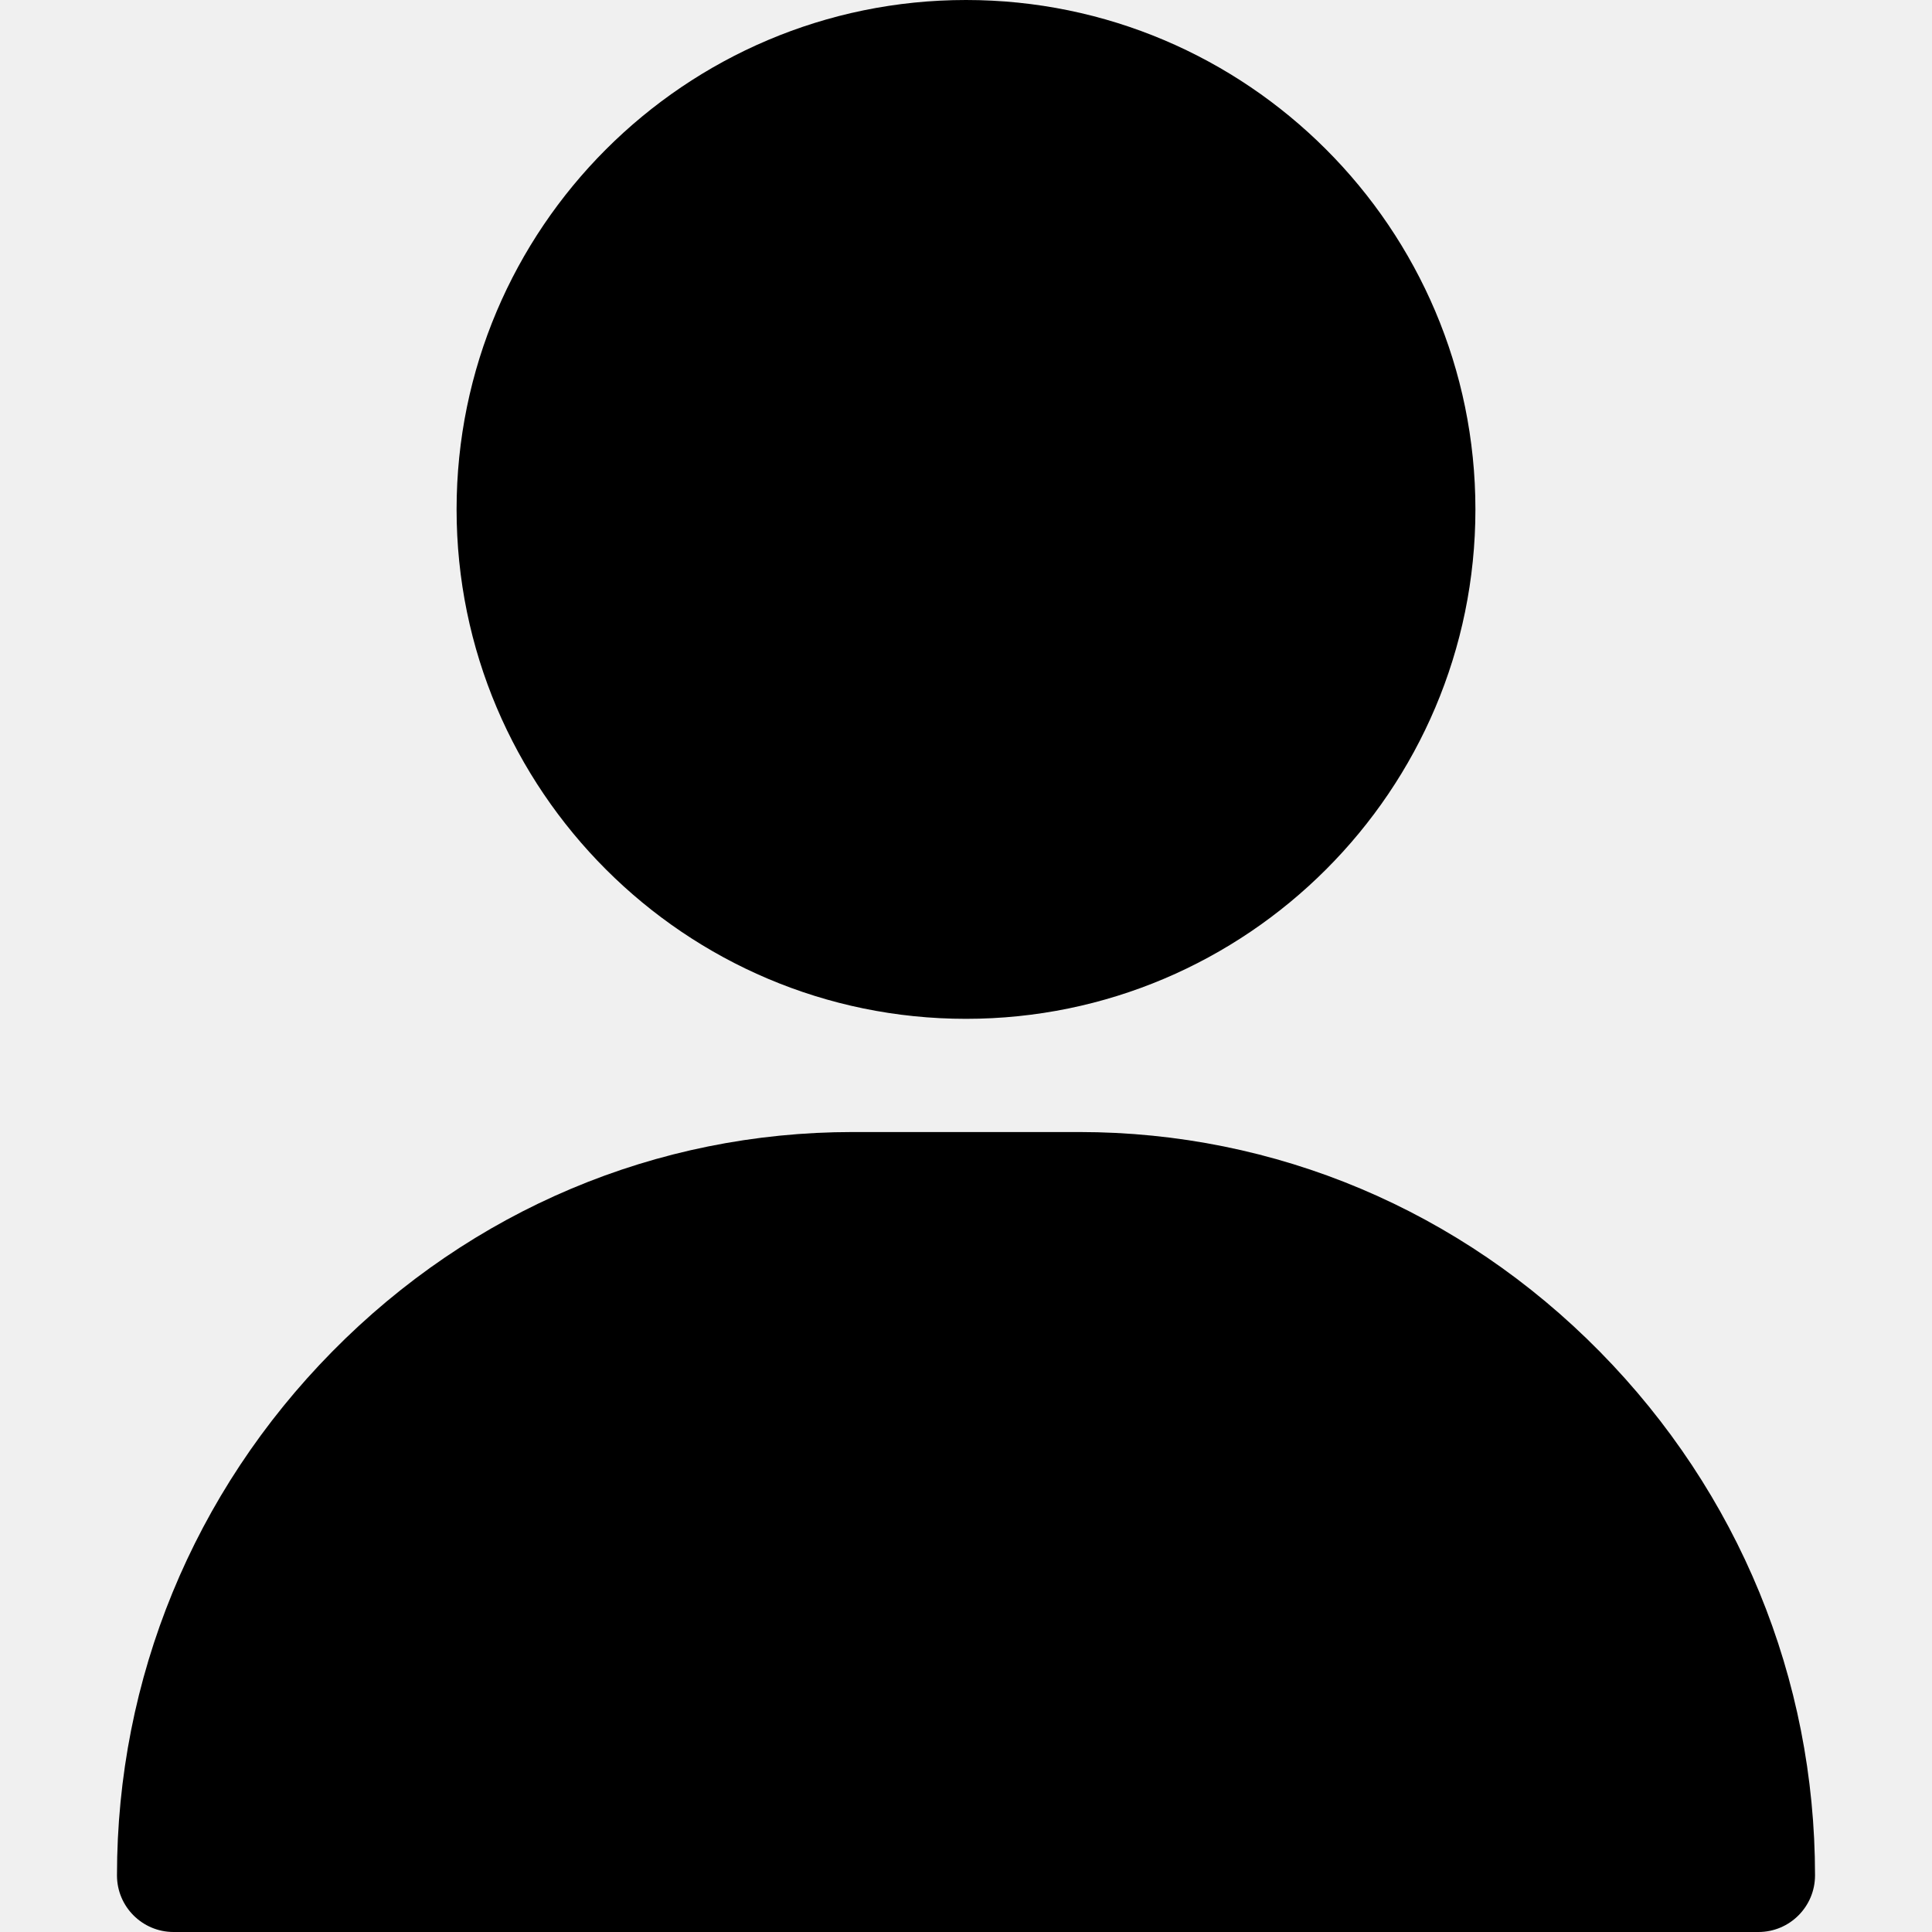
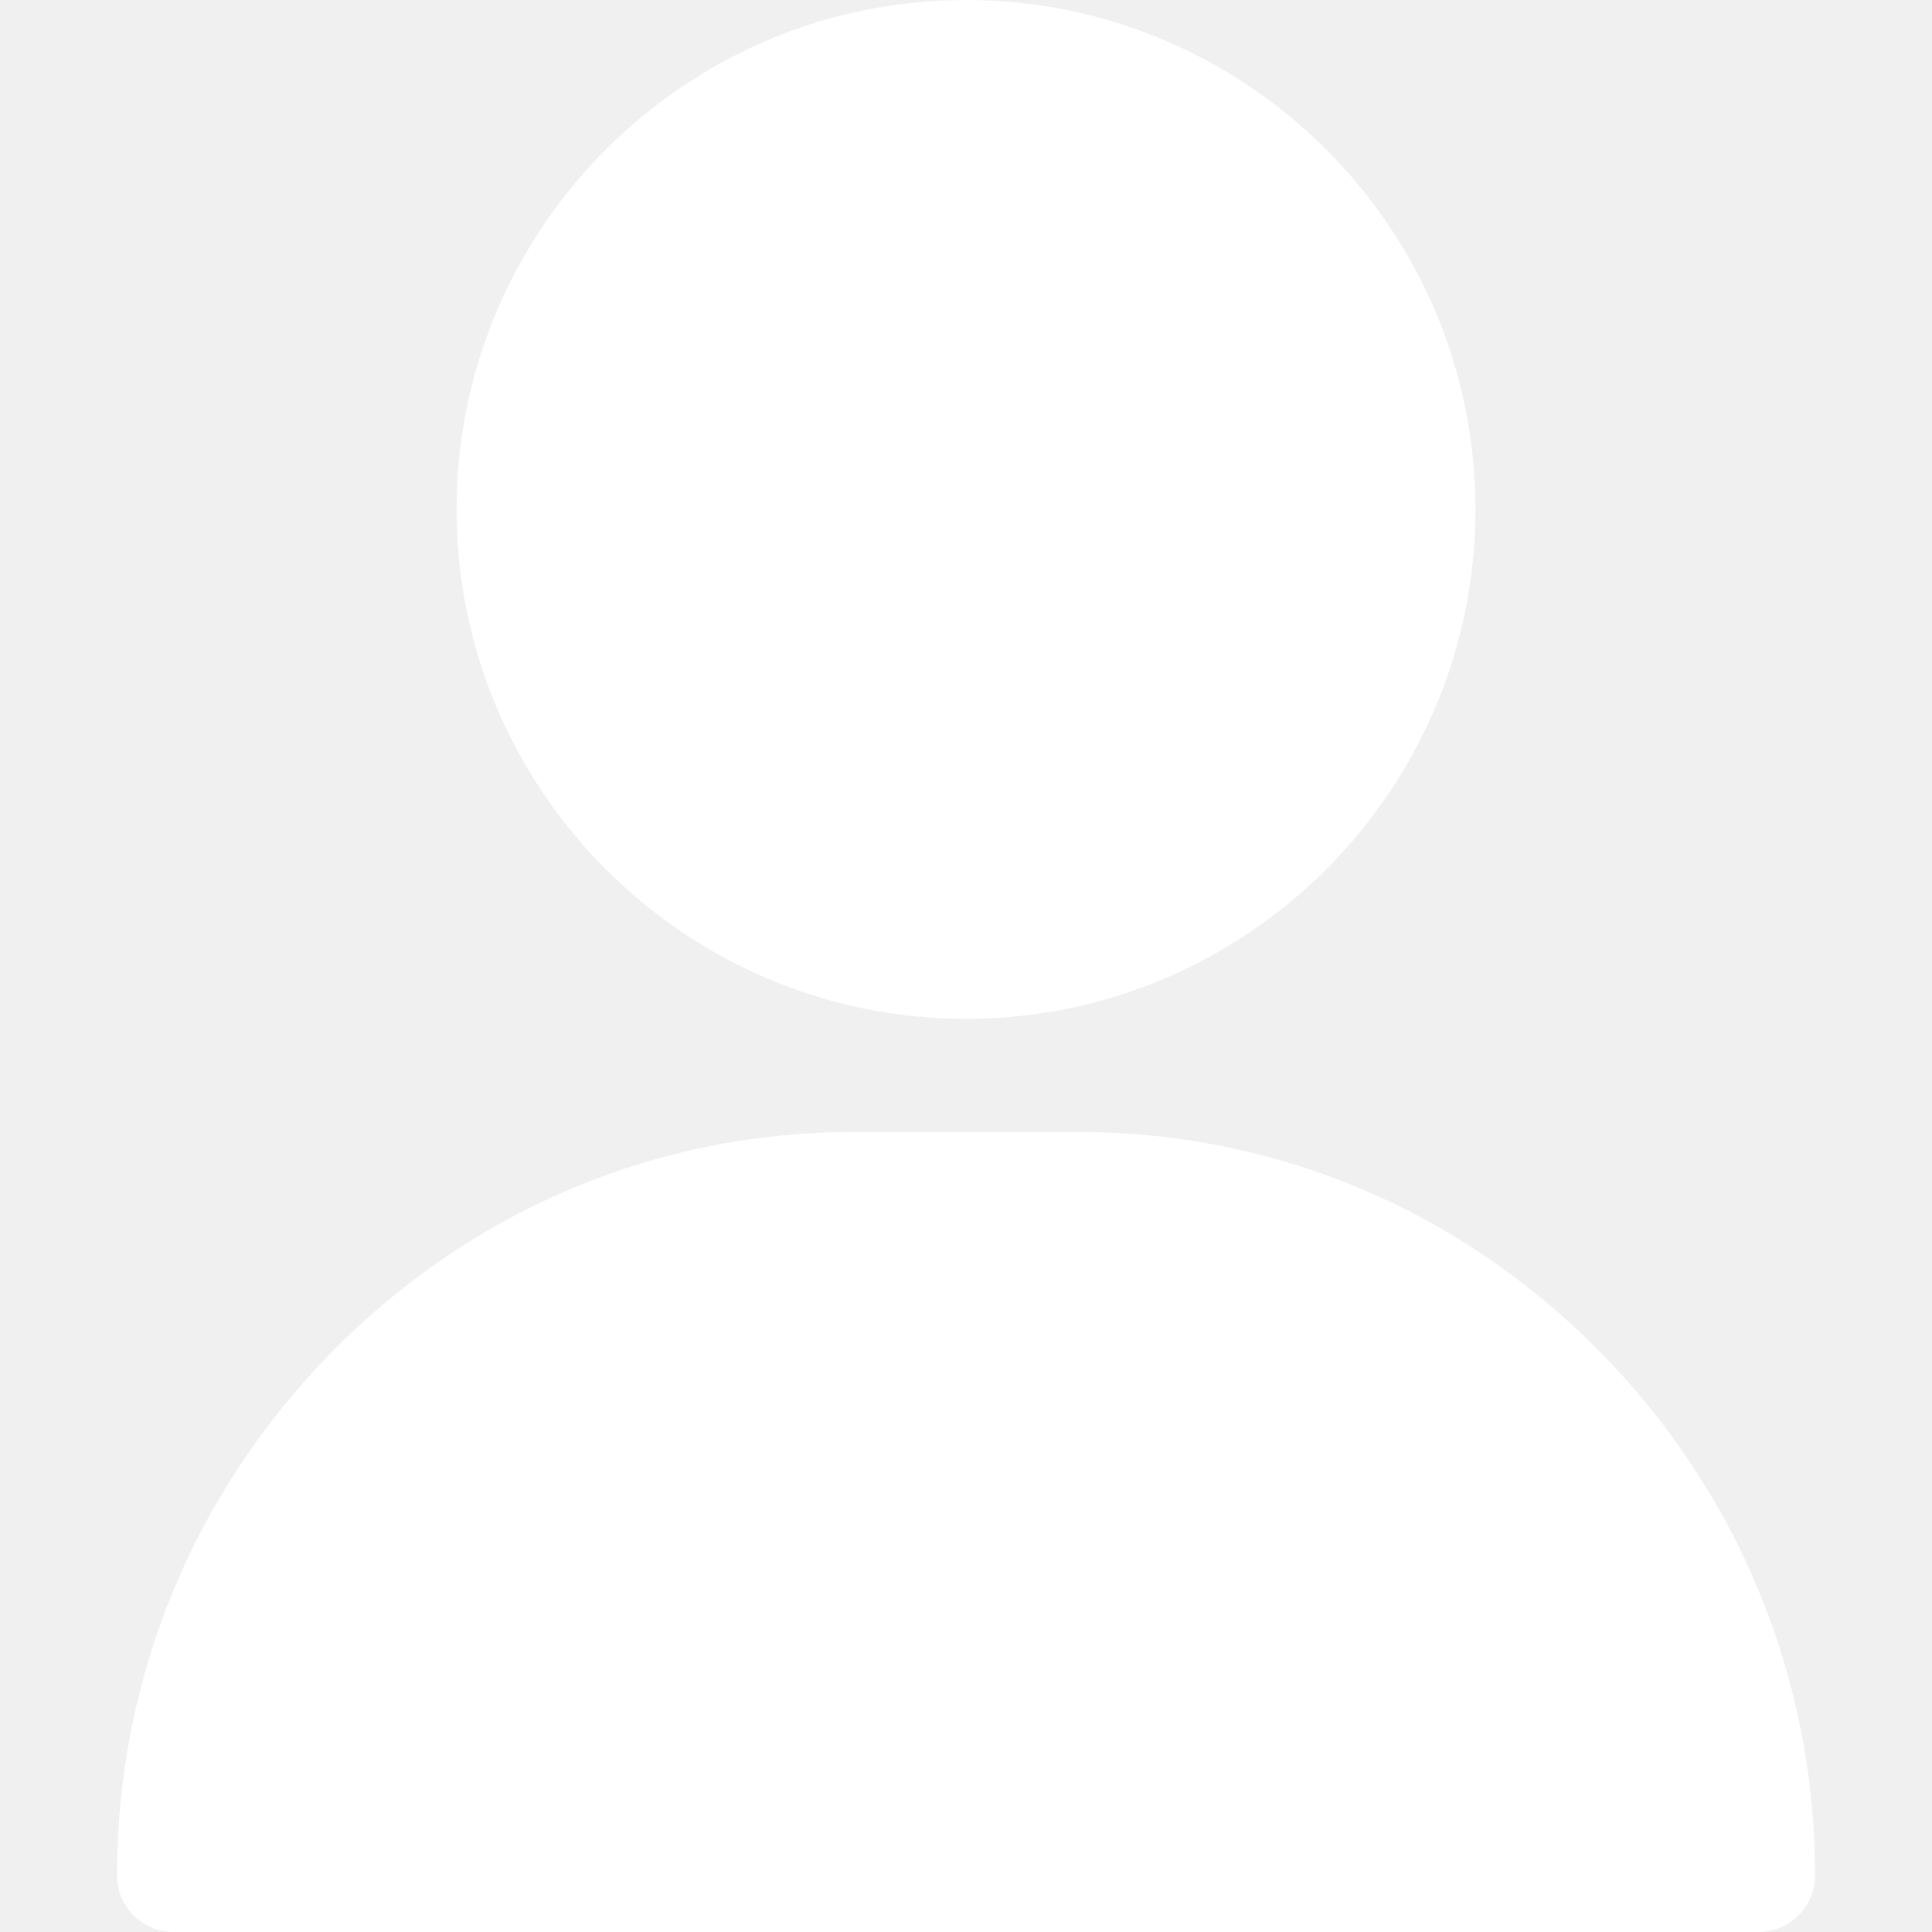
<svg xmlns="http://www.w3.org/2000/svg" version="1.1" id="Layer_1" x="0px" y="0px" viewBox="0 0 512 512" style="enable-background:new 0 0 512 512;" xml:space="preserve">
  <g>
-     <g>
+     <g fill="#fff">
      <path d="M256,0c-74.439,0-135,60.561-135,135s60.561,135,135,135s135-60.561,135-135S330.439,0,256,0z" />
    </g>
  </g>
  <g>
-     <g>
+     <g fill="#fff">
      <path d="M423.966,358.195C387.006,320.667,338.009,300,286,300h-60c-52.008,0-101.006,20.667-137.966,58.195    C51.255,395.539,31,444.833,31,497c0,8.284,6.716,15,15,15h420c8.284,0,15-6.716,15-15    C481,444.833,460.745,395.539,423.966,358.195z" />
    </g>
  </g>
  <g>
</g>
  <g>
</g>
  <g>
</g>
  <g>
</g>
  <g>
</g>
  <g>
</g>
  <g>
</g>
  <g>
</g>
  <g>
</g>
  <g>
</g>
  <g>
</g>
  <g>
</g>
  <g>
</g>
  <g>
</g>
  <g>
</g>
</svg>
